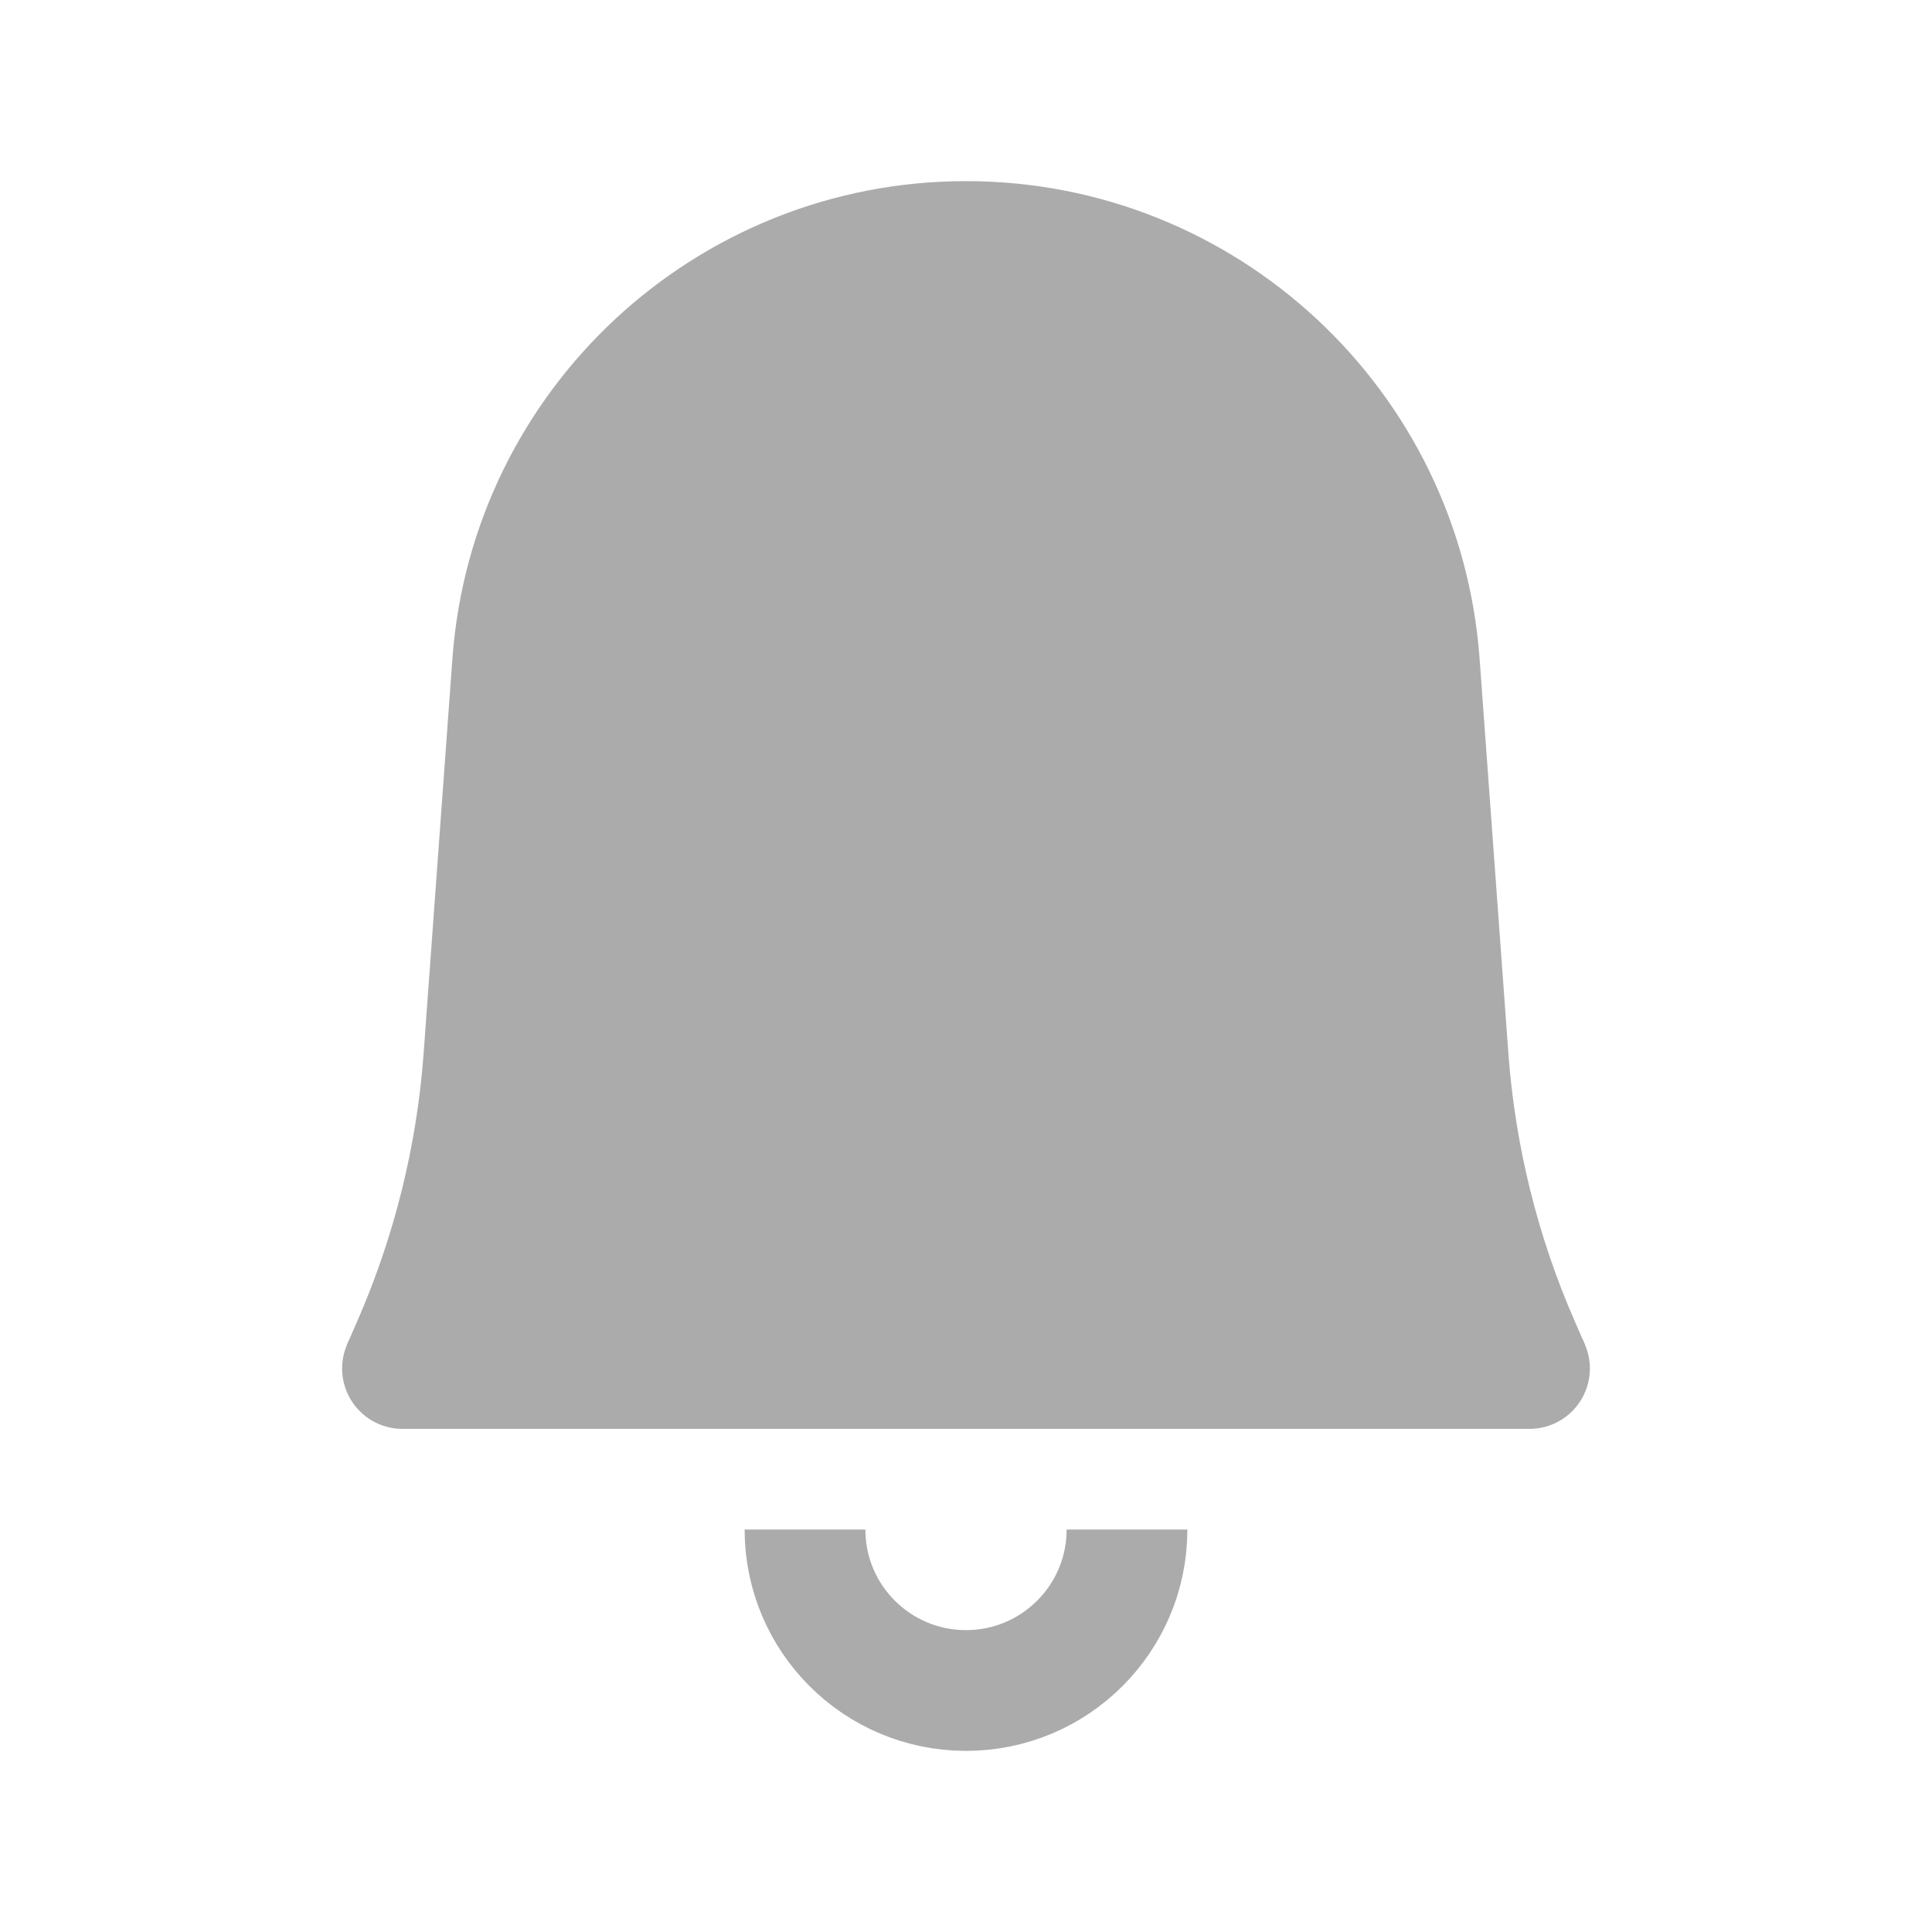
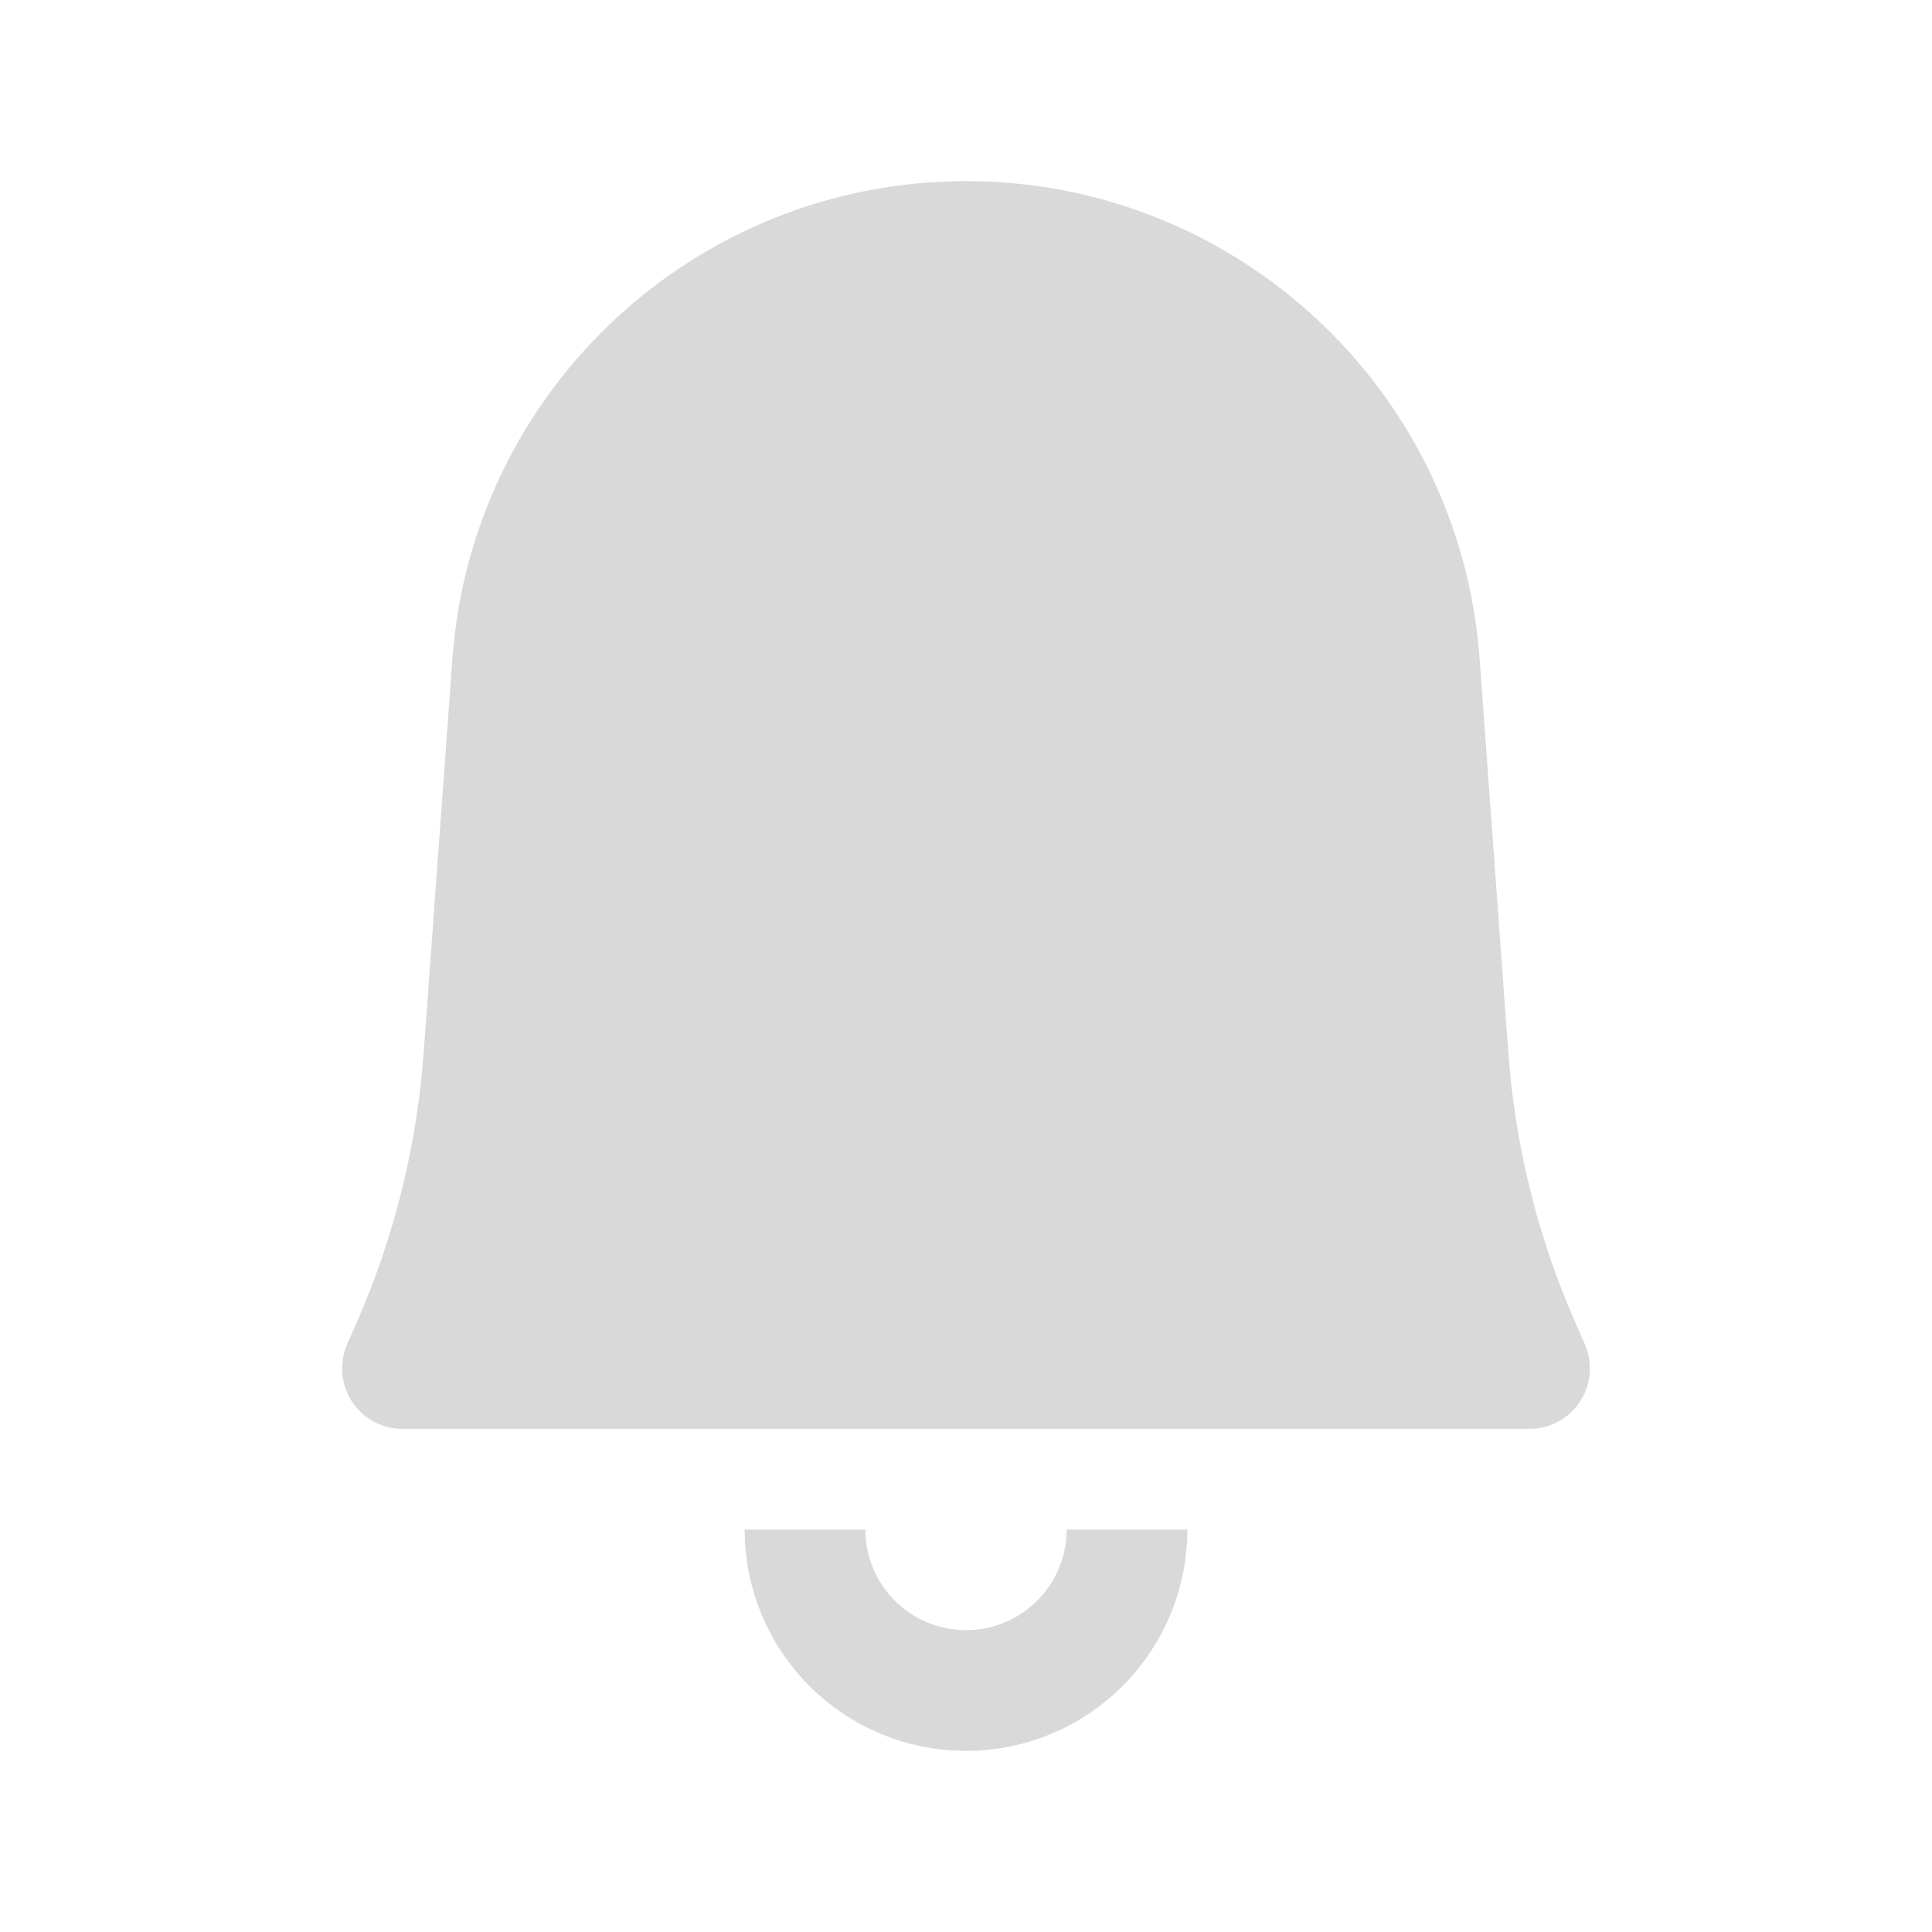
<svg xmlns="http://www.w3.org/2000/svg" width="24" height="24" viewBox="0 0 24 24" fill="none">
  <g id="Property 1=alarm, Property 2=sm">
-     <path id="Rectangle 4135" d="M5 17L5.124 16.716C5.621 15.58 5.921 14.368 6.011 13.132L6.368 8.236C6.583 5.285 9.041 3 12 3C14.959 3 17.417 5.285 17.632 8.236L17.989 13.132C18.079 14.368 18.379 15.58 18.876 16.716L19 17" stroke="#ABABAB" stroke-width="1.5" />
-     <path id="Vector 2530" d="M6 14L5 17H19L18 14L17 6L15 4L12 3L9 4L7 6L6 14Z" fill="#ABABAB" />
-     <path id="Vector 2495" d="M5 17L19 17" stroke="#ABABAB" stroke-width="1.5" stroke-linecap="round" />
-     <path id="Ellipse 534" d="M14 19C14 20.105 13.105 21 12 21C10.895 21 10 20.105 10 19" stroke="#ABABAB" stroke-width="1.5" />
+     <path id="Rectangle 4135" d="M5 17L5.124 16.716C5.621 15.58 5.921 14.368 6.011 13.132L6.368 8.236C6.583 5.285 9.041 3 12 3C14.959 3 17.417 5.285 17.632 8.236L17.989 13.132C18.079 14.368 18.379 15.58 18.876 16.716L19 17" stroke="#D9D9D9" stroke-width="1.5" />
+     <path id="Vector 2530" d="M6 14L5 17H19L18 14L17 6L15 4L12 3L9 4L7 6L6 14Z" fill="#D9D9D9" />
+     <path id="Vector 2495" d="M5 17L19 17" stroke="#D9D9D9" stroke-width="1.5" stroke-linecap="round" />
+     <path id="Ellipse 534" d="M14 19C14 20.105 13.105 21 12 21C10.895 21 10 20.105 10 19" stroke="#D9D9D9" stroke-width="1.5" />
  </g>
</svg>
